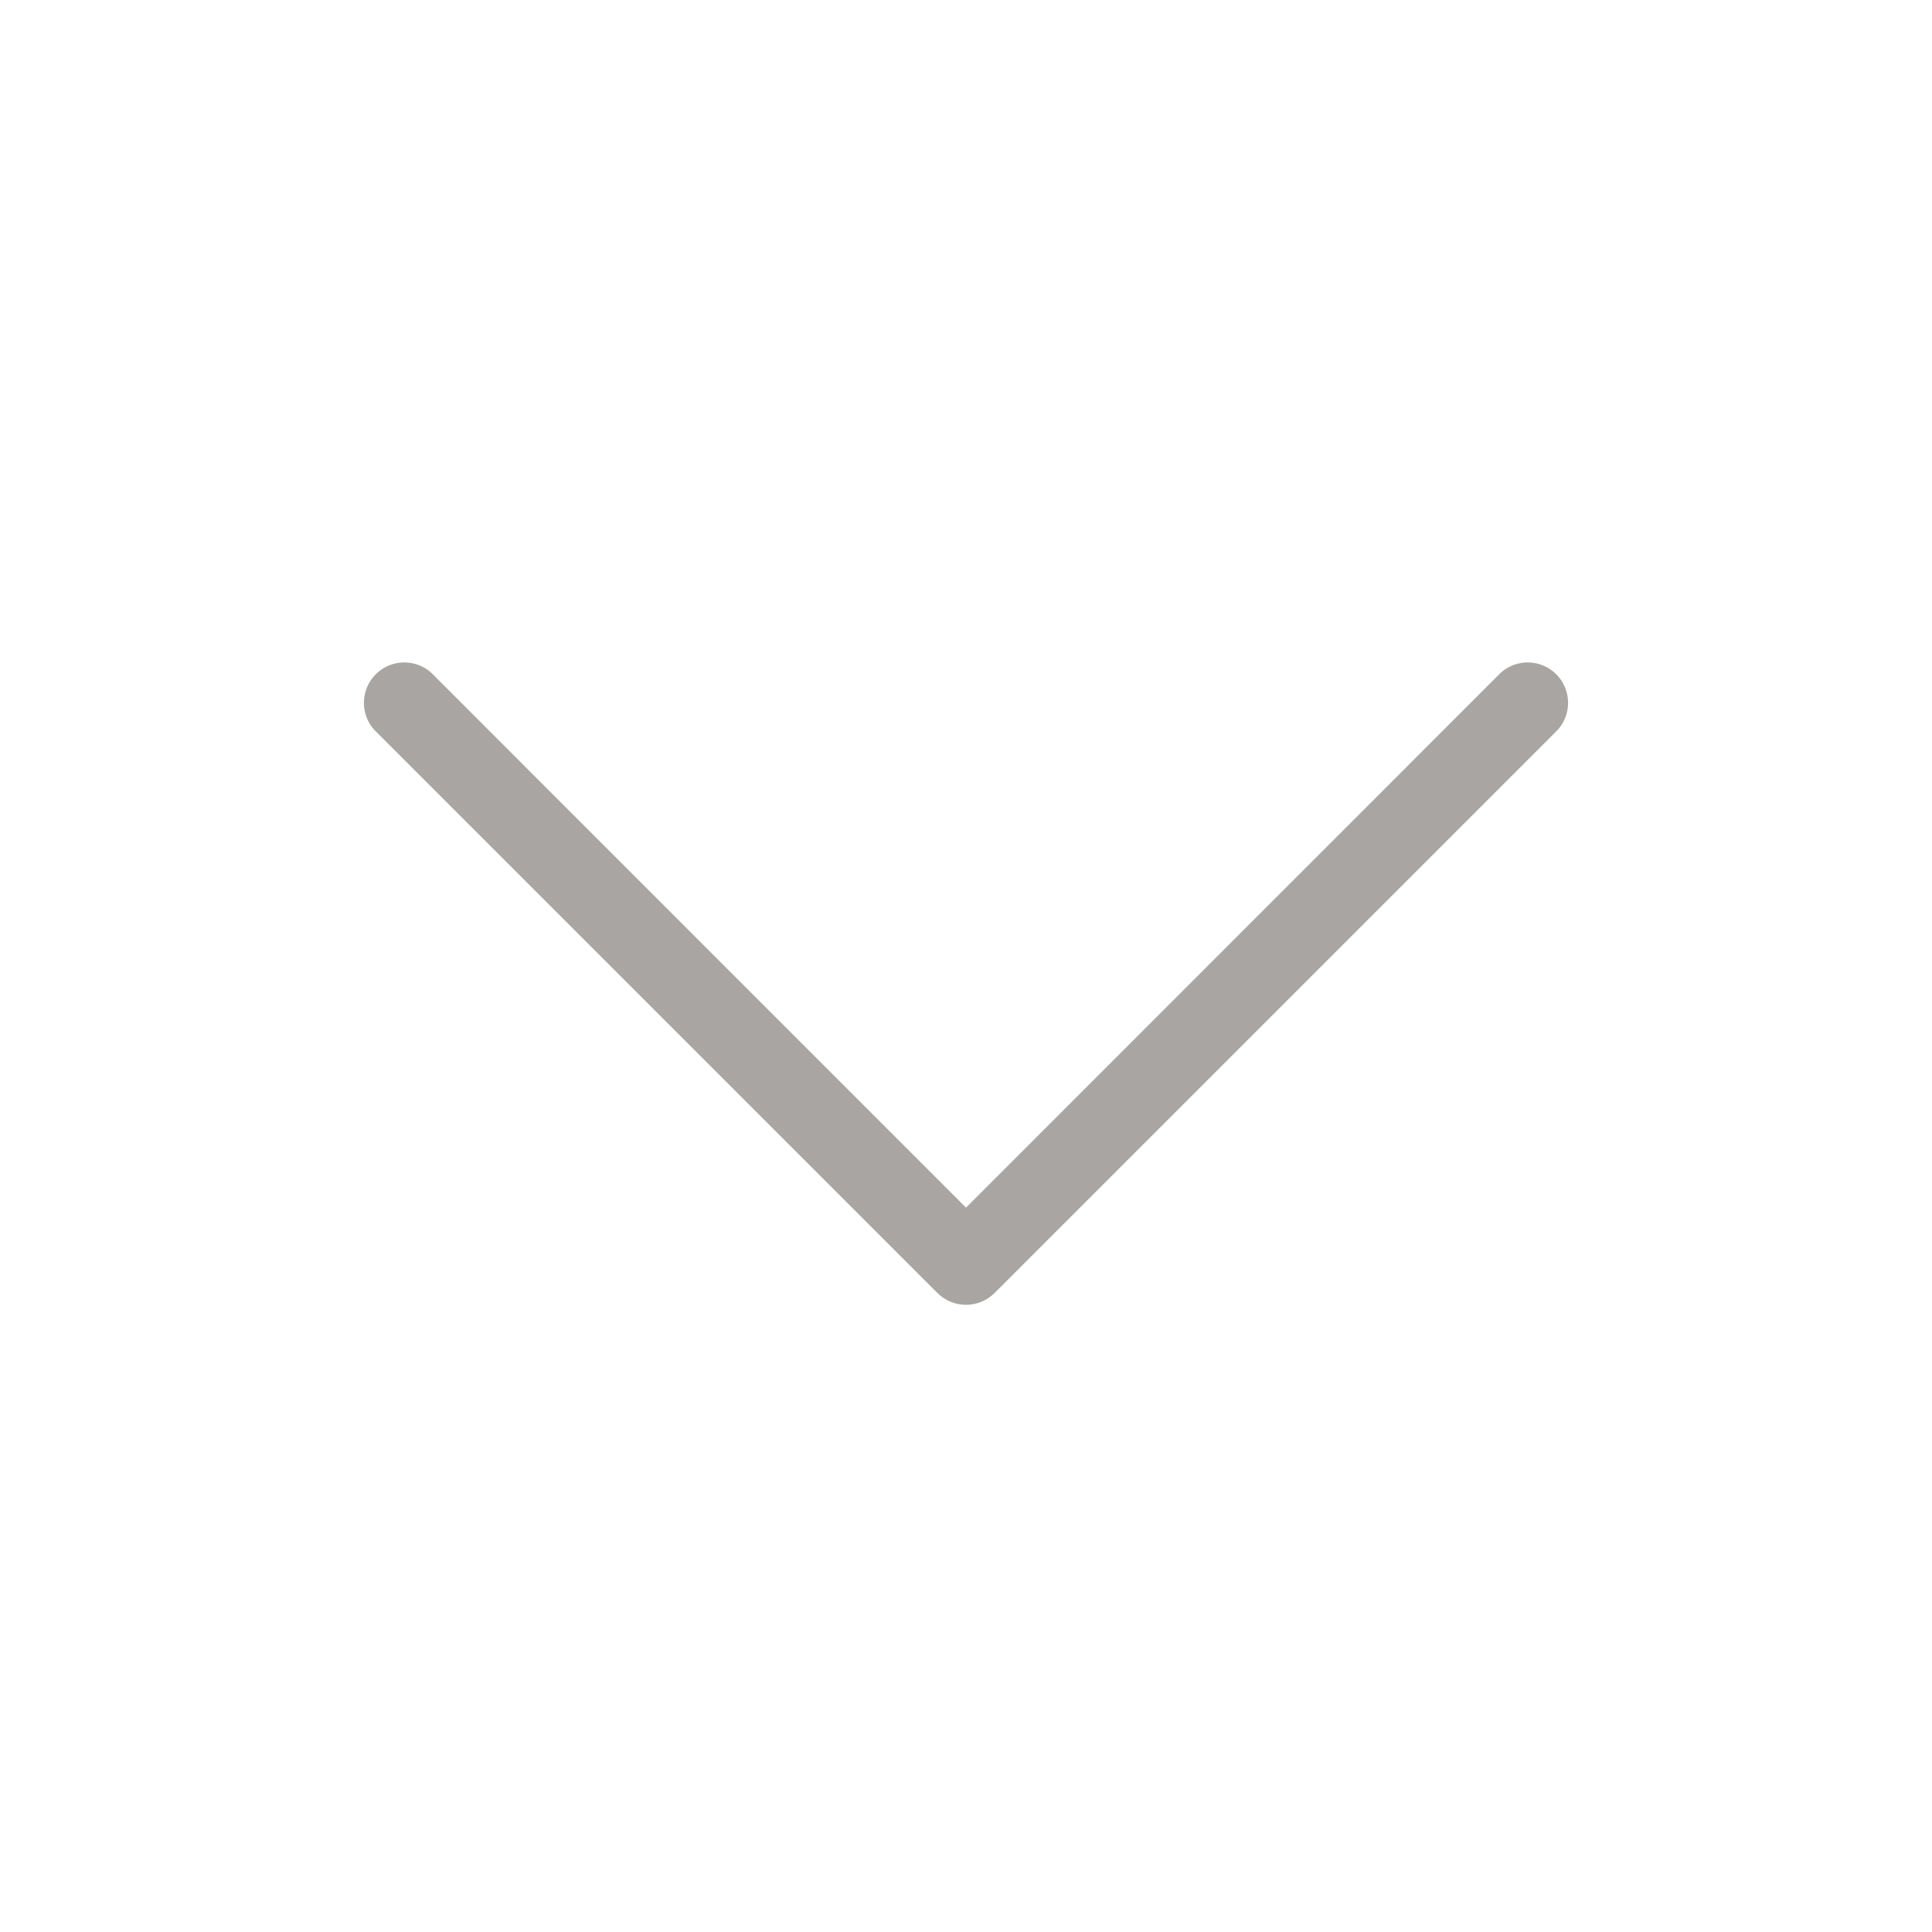
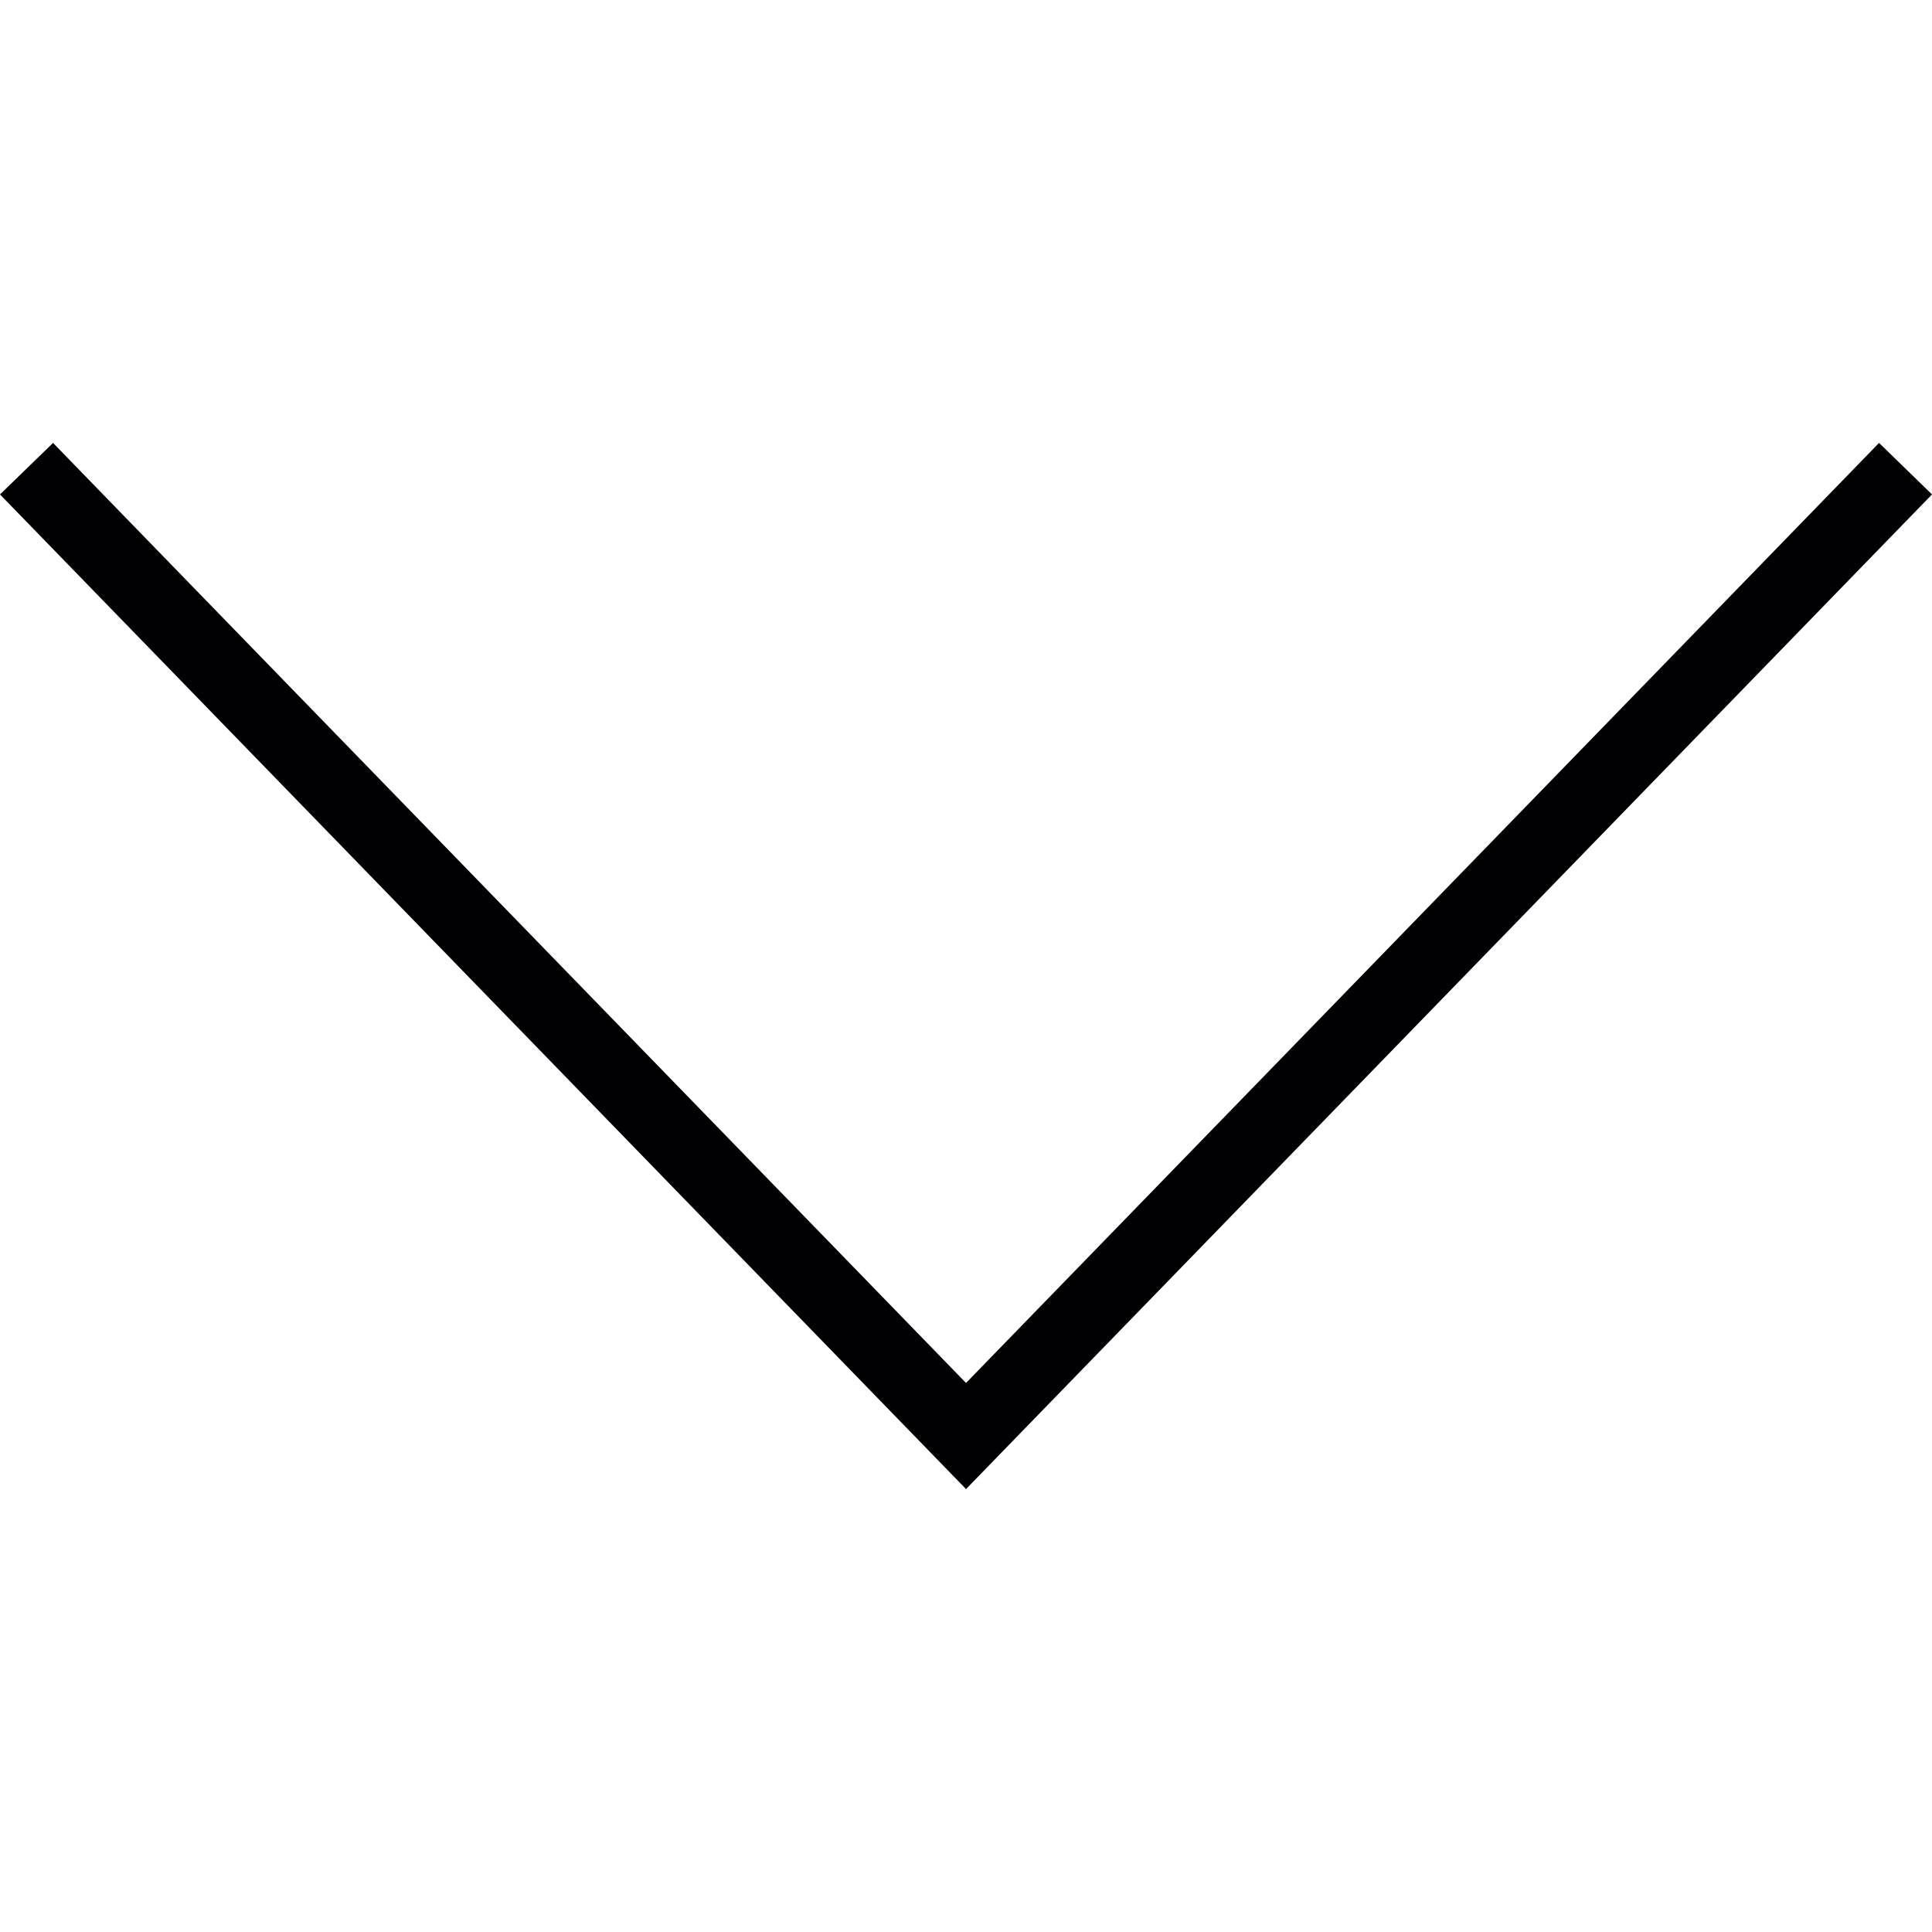
- <svg class="chevron__chevron--2FYhO chevronTransitions__exitDone--1wOlF" width="24" height="24" viewBox="0 0 24 24">
-   <path fill="#A8A5A3" fill-rule="evenodd" d="M12 16.209a.502.502 0 0 1-.354-.146l-7-7a.502.502 0 0 1 .708-.709L12 15.002l6.646-6.648a.502.502 0 0 1 .708.709l-7 7a.502.502 0 0 1-.354.146" />
+ <svg xmlns="http://www.w3.org/2000/svg" version="1.1" id="Capa_1" x="0px" y="0px" viewBox="0 0 201.611 201.611" style="enable-background:new 0 0 201.611 201.611;" xml:space="preserve">
+   <g>
+     <g>
+       <g>
+         <polygon style="fill:#010002;" points="100.809,155.39 0,51.596 5.536,46.221 100.809,144.317 196.085,46.221 201.611,51.596         " />
+       </g>
+     </g>
+   </g>
+   <g>
+ </g>
+   <g>
+ </g>
+   <g>
+ </g>
+   <g>
+ </g>
+   <g>
+ </g>
+   <g>
+ </g>
+   <g>
+ </g>
+   <g>
+ </g>
+   <g>
+ </g>
+   <g>
+ </g>
+   <g>
+ </g>
+   <g>
+ </g>
+   <g>
+ </g>
+   <g>
+ </g>
+   <g>
+ </g>
</svg>
